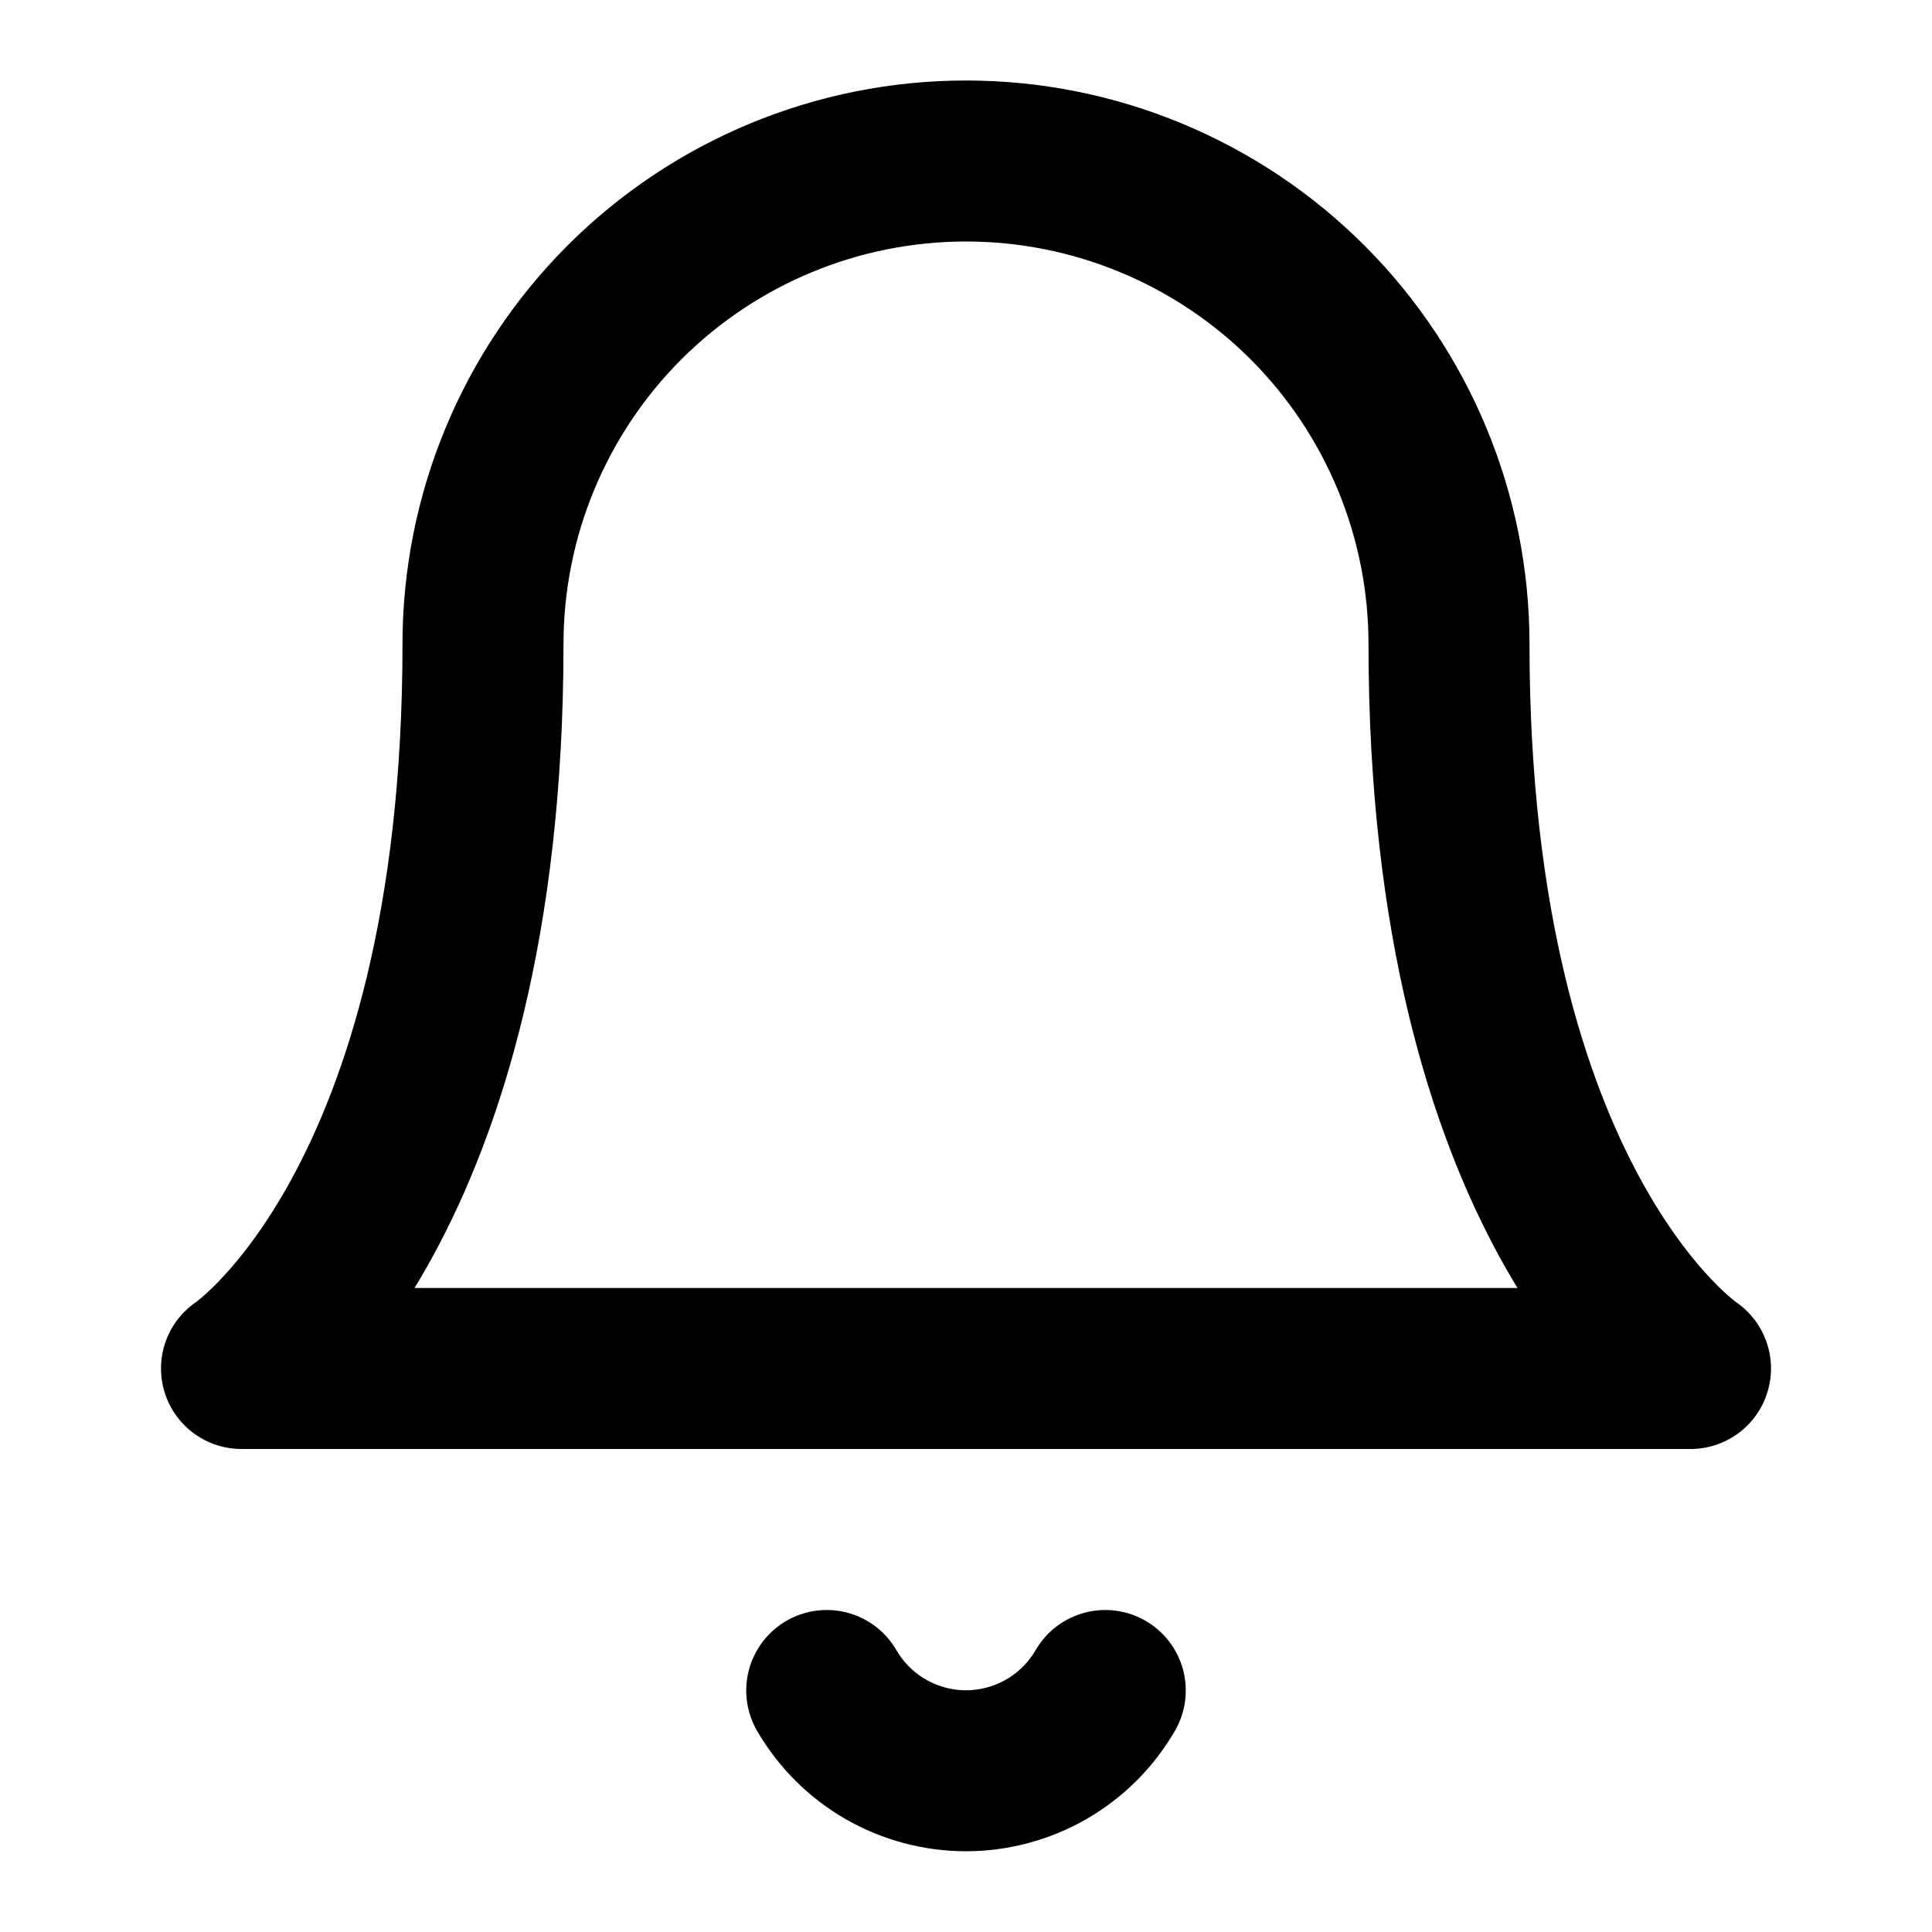
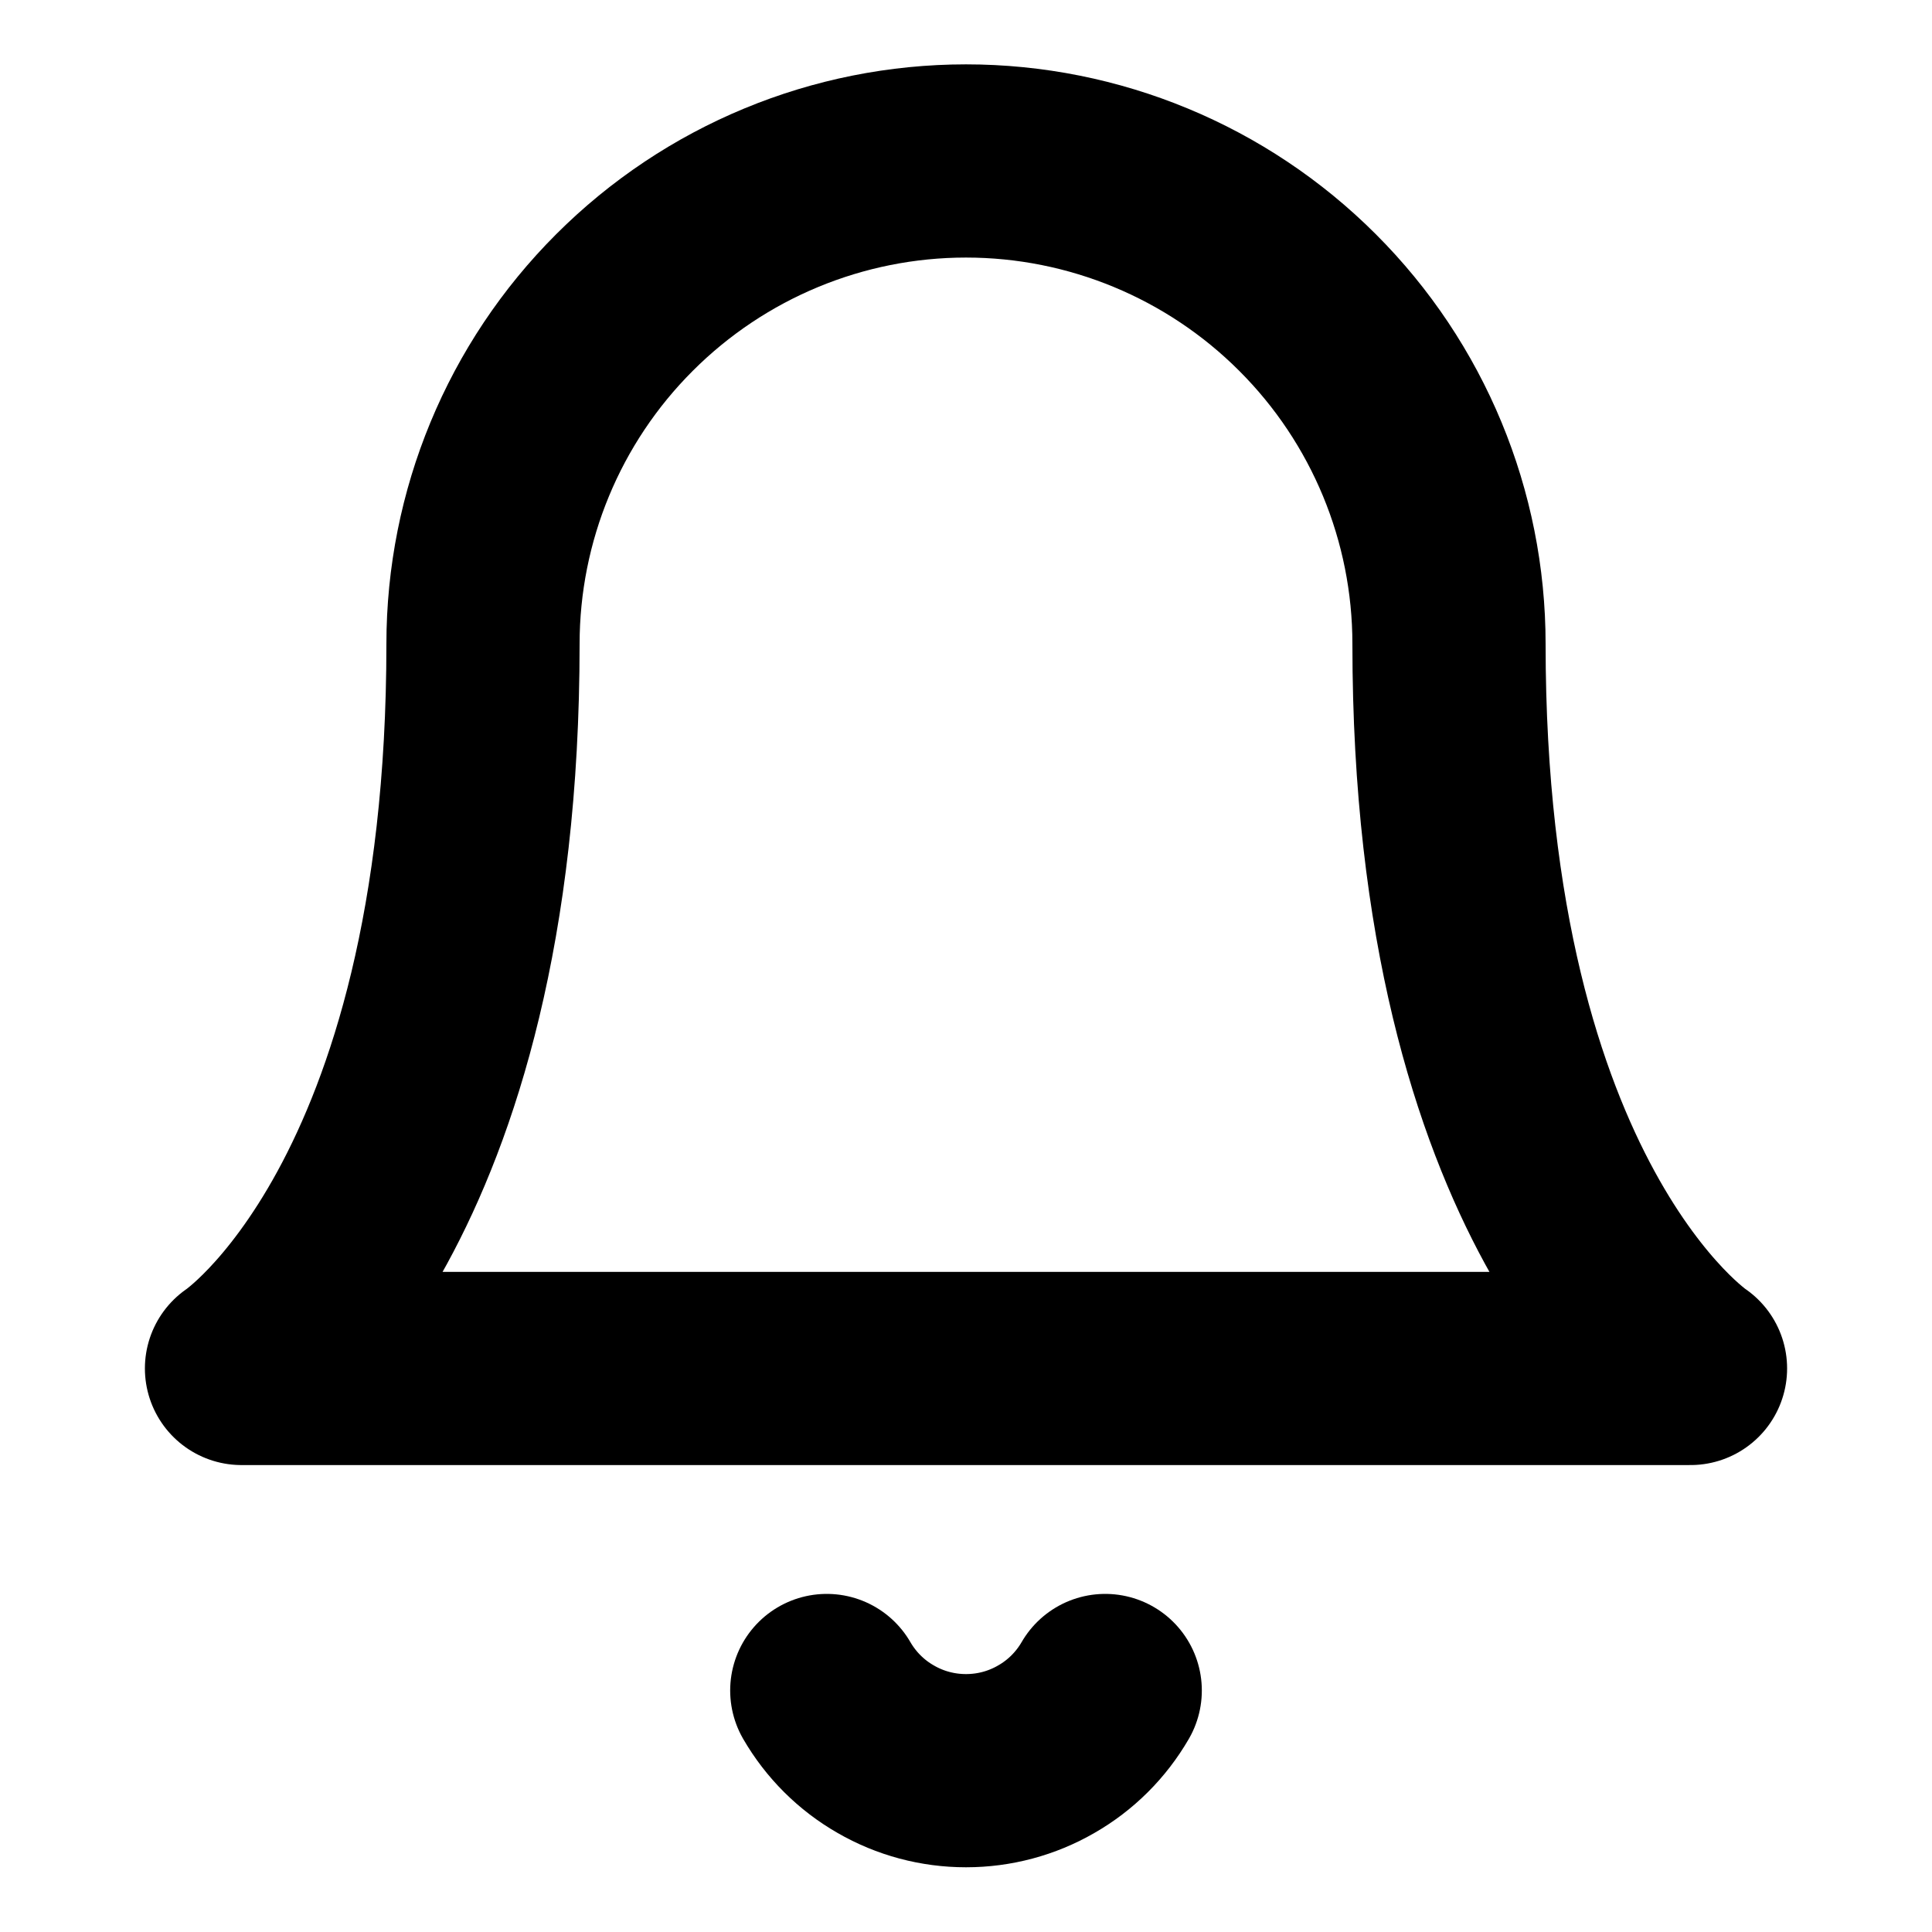
- <svg xmlns="http://www.w3.org/2000/svg" width="24" height="24" viewBox="0 0 24 24" fill="none">
-   <path d="M18 8C18 6.409 17.368 4.883 16.243 3.757C15.117 2.632 13.591 2 12 2C10.409 2 8.883 2.632 7.757 3.757C6.632 4.883 6 6.409 6 8C6 15 3 17 3 17H21C21 17 18 15 18 8Z" stroke="black" stroke-width="2" stroke-linecap="round" stroke-linejoin="round" />
-   <path d="M13.73 21C13.554 21.303 13.302 21.555 12.998 21.73C12.695 21.904 12.35 21.997 12 21.997C11.65 21.997 11.305 21.904 11.002 21.73C10.698 21.555 10.446 21.303 10.27 21" stroke="black" stroke-width="2" stroke-linecap="round" stroke-linejoin="round" />
+ <svg xmlns="http://www.w3.org/2000/svg" width="16" height="16" viewBox="0 0 16 16" fill="none">
+   <path d="M12 5.333C12 4.272 11.579 3.255 10.828 2.505C10.078 1.755 9.061 1.333 8 1.333C6.939 1.333 5.922 1.755 5.172 2.505C4.421 3.255 4 4.272 4 5.333C4 10 2 11.333 2 11.333H14C14 11.333 12 10 12 5.333Z" stroke="black" stroke-width="1.6" stroke-linecap="round" stroke-linejoin="round" />
+   <path d="M9.153 14C9.036 14.202 8.868 14.37 8.665 14.486C8.463 14.603 8.234 14.664 8 14.664C7.766 14.664 7.537 14.603 7.335 14.486C7.132 14.37 6.964 14.202 6.847 14" stroke="black" stroke-width="1.6" stroke-linecap="round" stroke-linejoin="round" />
</svg>
